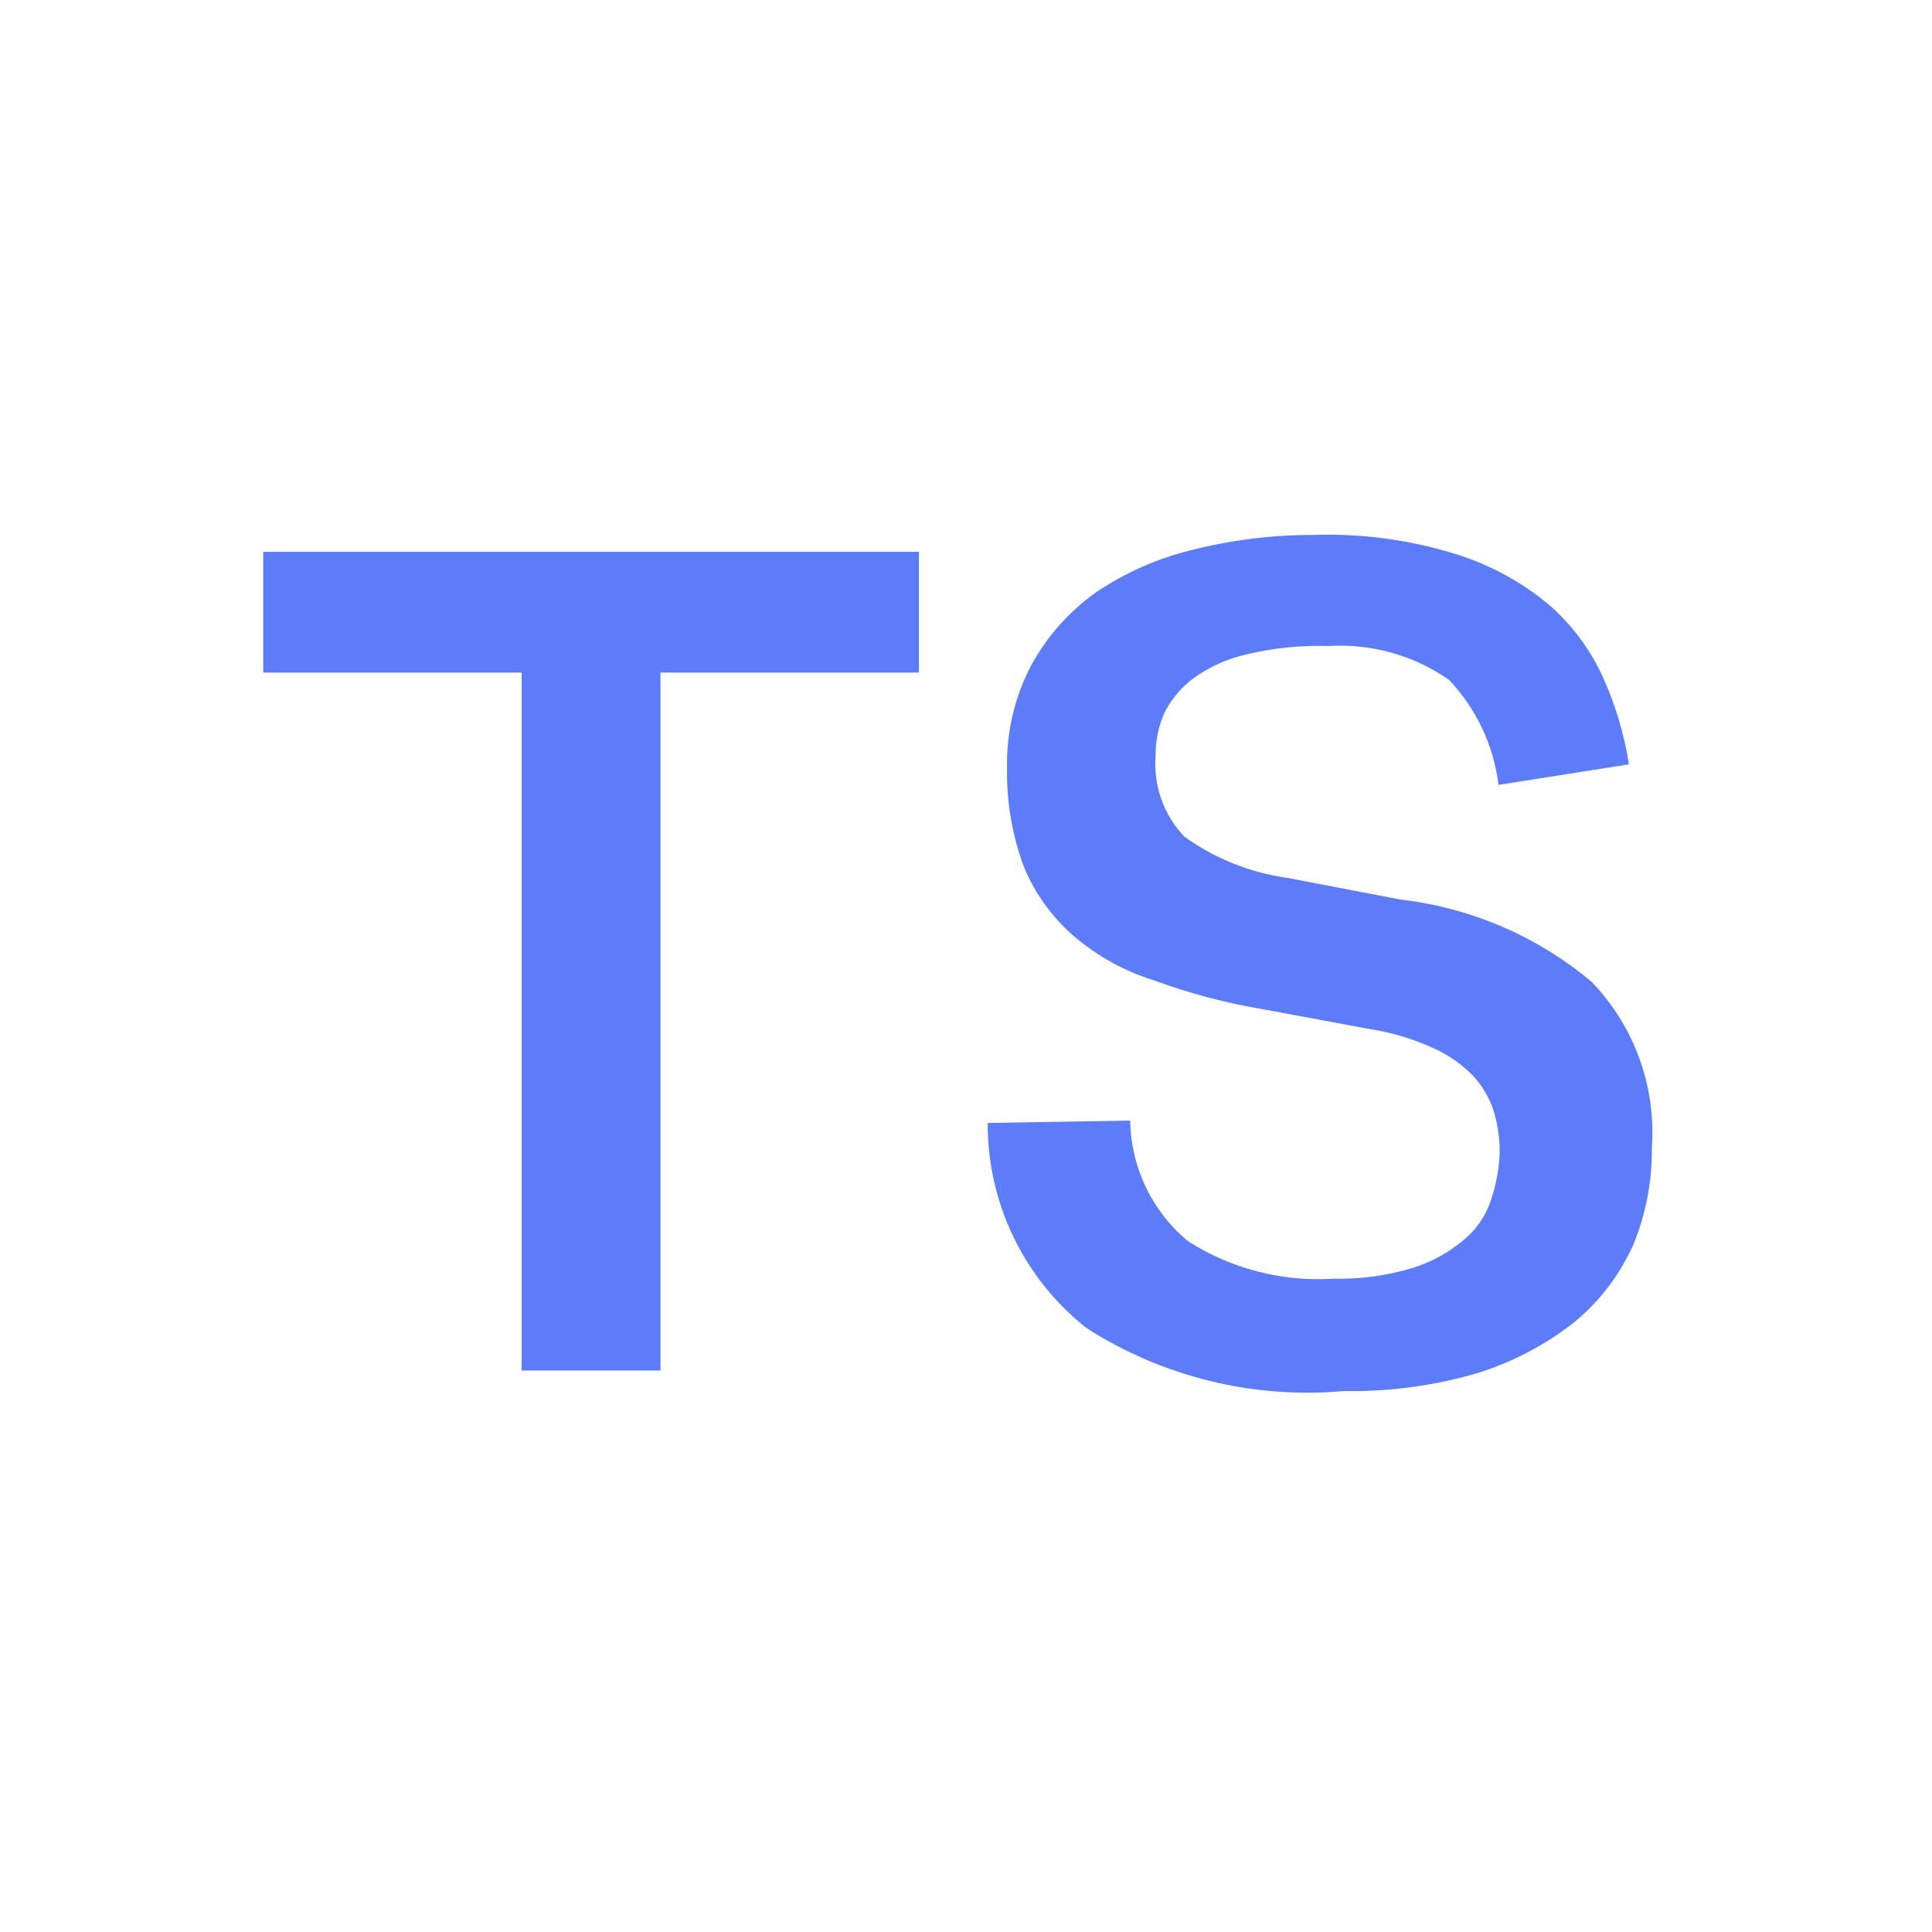
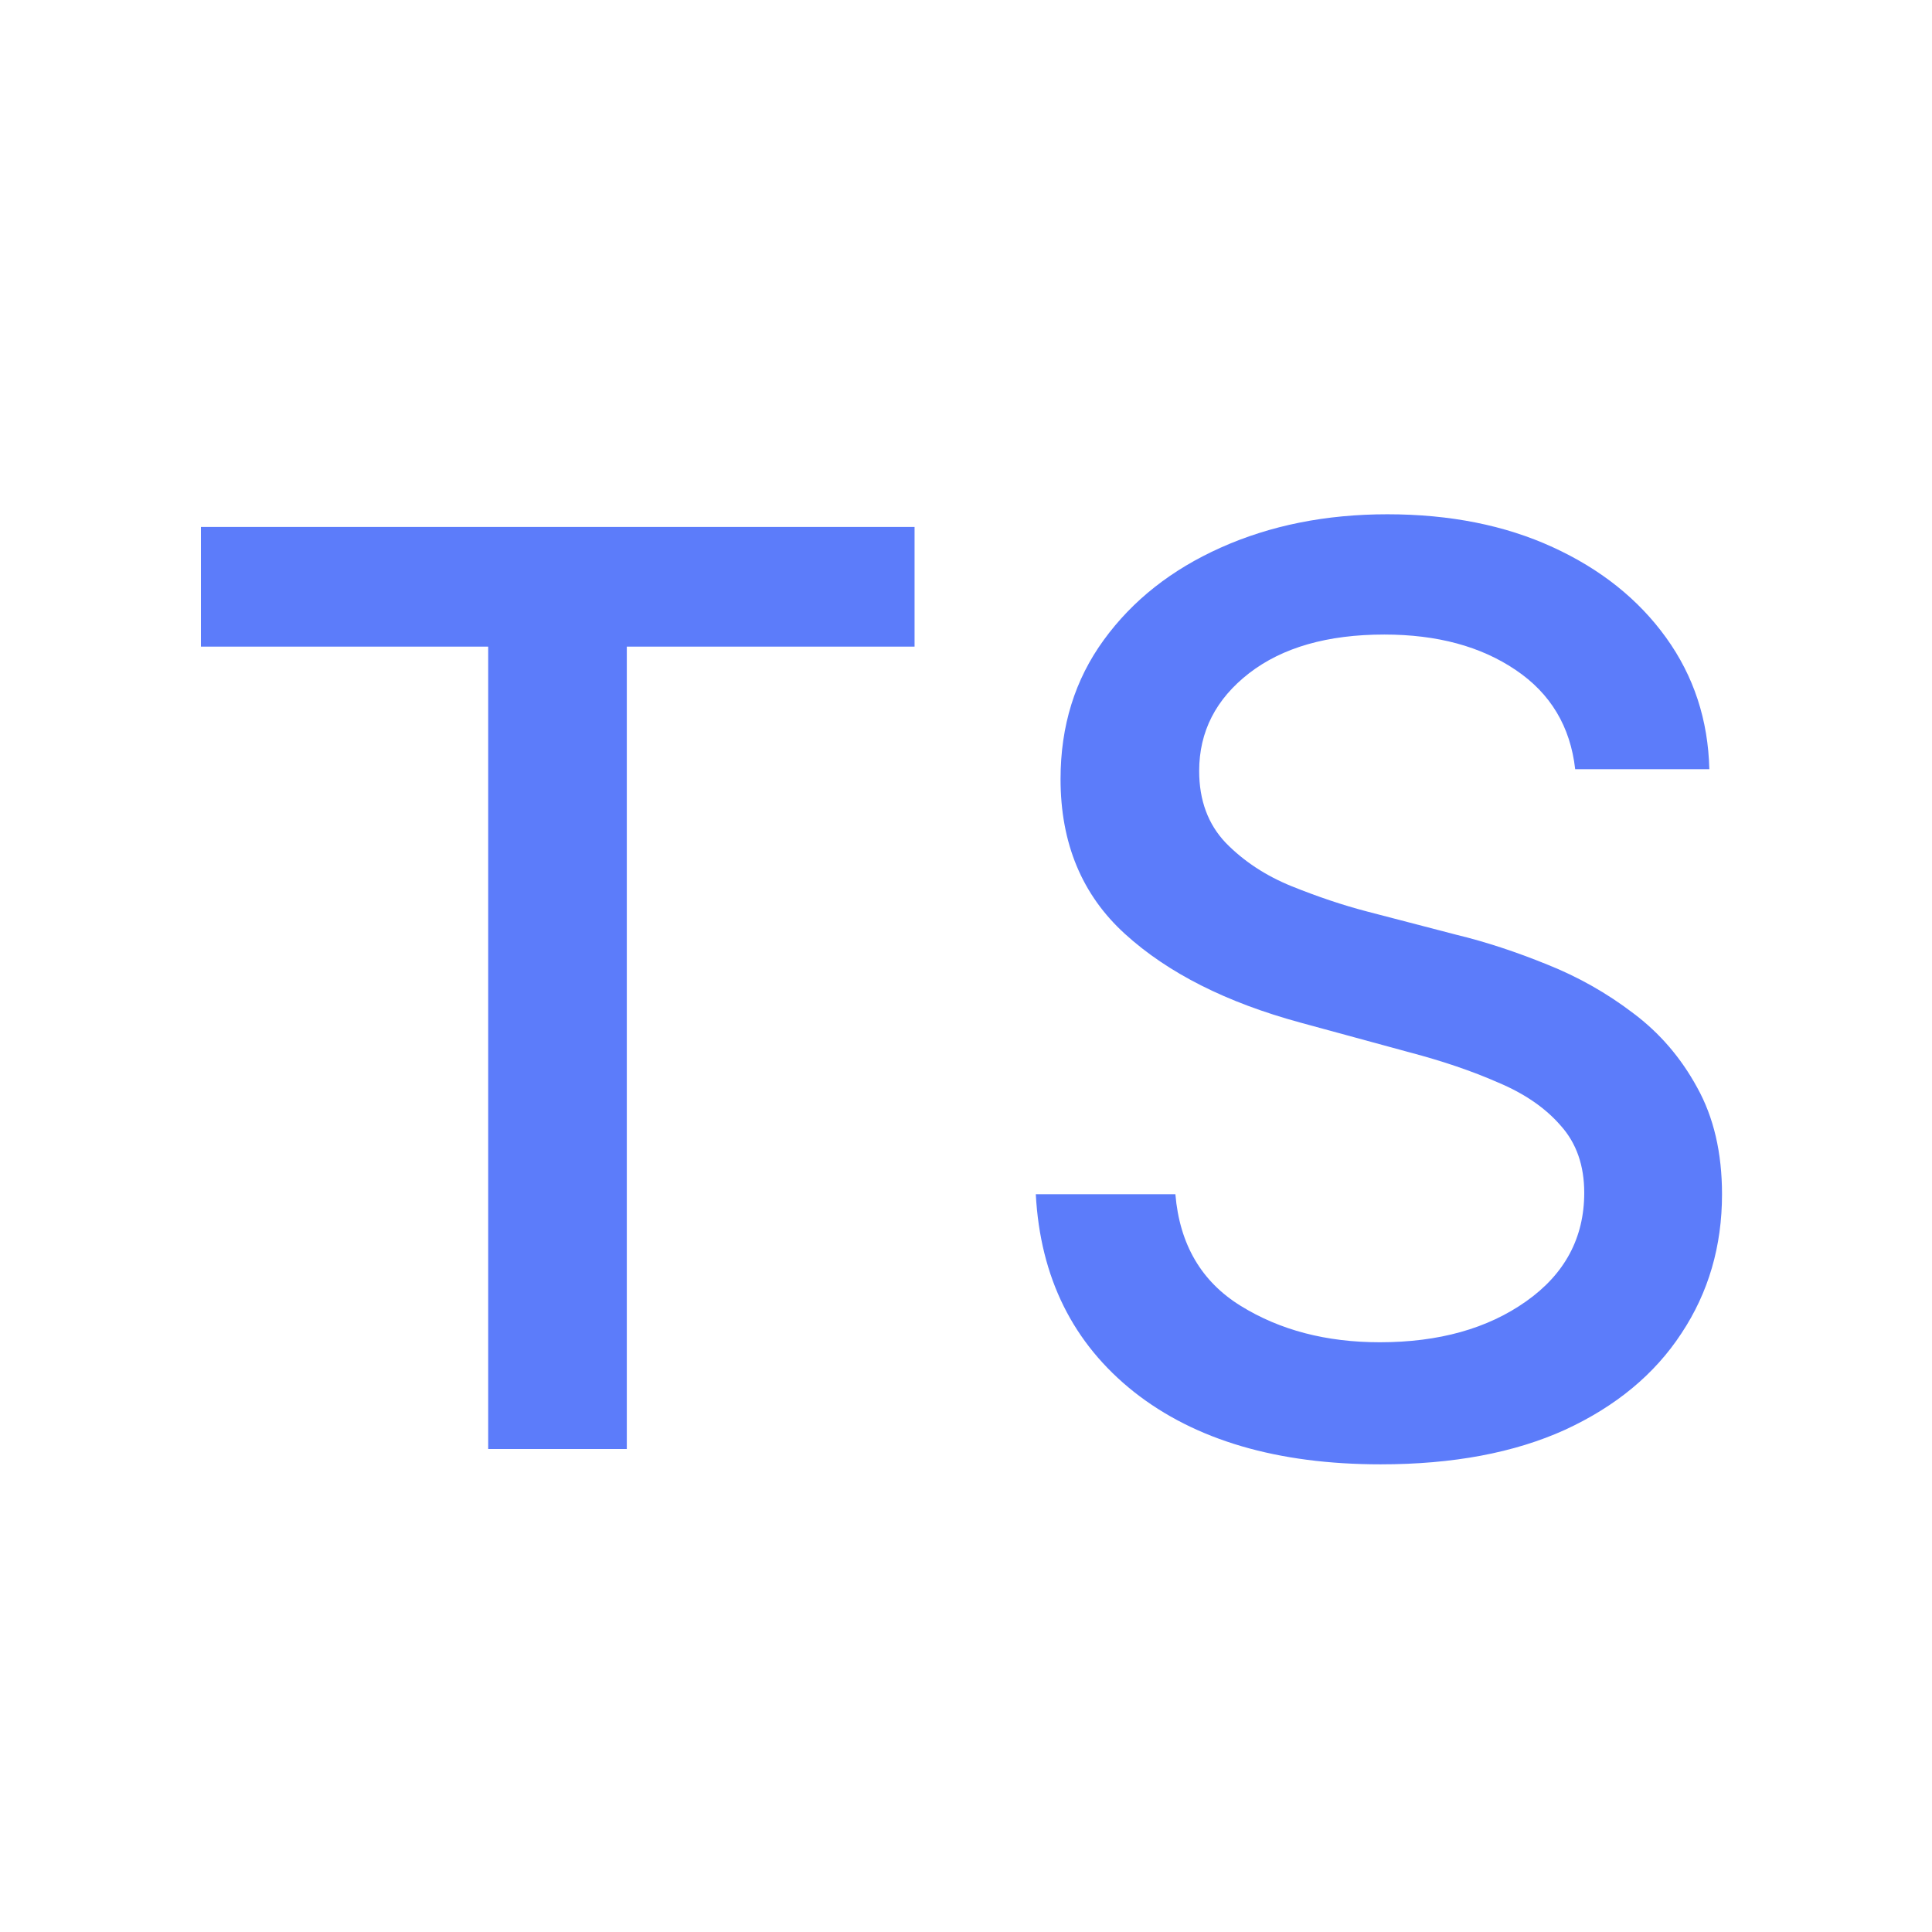
- <svg xmlns="http://www.w3.org/2000/svg" viewBox="0 0 16 16">
-   <defs>
-     <style>.a{fill:#5c7cfa;}</style>
-   </defs>
-   <path class="a" d="M4.32,5.57H2.18v-1H7.61v1H5.47v5.78H4.32Z" />
-   <path class="a" d="M9.36,9.28a1.32,1.32,0,0,0,.48,1,2,2,0,0,0,1.2.31,2.1,2.1,0,0,0,.66-.09,1.2,1.2,0,0,0,.42-.23.71.71,0,0,0,.23-.34,1.35,1.35,0,0,0,.07-.41,1.19,1.19,0,0,0-.05-.32.79.79,0,0,0-.17-.29,1.07,1.07,0,0,0-.33-.23,2,2,0,0,0-.54-.16l-.86-.16a5,5,0,0,1-.91-.24,1.88,1.88,0,0,1-.67-.37,1.54,1.54,0,0,1-.41-.57,2.23,2.23,0,0,1-.14-.82,1.75,1.75,0,0,1,.2-.85,1.8,1.8,0,0,1,.53-.6,2.46,2.46,0,0,1,.82-.36,4.08,4.08,0,0,1,1-.12,3.55,3.55,0,0,1,1.17.16,2.24,2.24,0,0,1,.77.42,1.76,1.76,0,0,1,.45.61,2.78,2.78,0,0,1,.21.71l-1.08.17A1.54,1.54,0,0,0,12,5.63a1.58,1.58,0,0,0-1-.28,2.58,2.58,0,0,0-.68.07,1.2,1.2,0,0,0-.44.2.81.81,0,0,0-.24.29.87.87,0,0,0-.07.35.87.87,0,0,0,.24.67,1.91,1.91,0,0,0,.85.34l.94.18a3,3,0,0,1,1.58.68,1.8,1.8,0,0,1,.5,1.38,2.06,2.06,0,0,1-.15.79,1.77,1.77,0,0,1-.48.64,2.49,2.49,0,0,1-.81.43,3.68,3.68,0,0,1-1.11.15A3.39,3.39,0,0,1,9,11a2.15,2.15,0,0,1-.82-1.7Z" />
+ <svg xmlns="http://www.w3.org/2000/svg" width="16" height="16" viewBox="0 0 16 16" fill="none">
+   <path d="M1.664 5.355V4.364H7.574V5.355H5.191V12H4.043V5.355H1.664ZM13.045 6.37C13.005 6.017 12.841 5.743 12.553 5.549C12.264 5.353 11.902 5.255 11.464 5.255C10.994 5.255 10.621 5.362 10.345 5.575C10.069 5.789 9.931 6.059 9.931 6.385C9.931 6.628 10.005 6.827 10.152 6.981C10.301 7.133 10.482 7.252 10.696 7.339C10.912 7.426 11.12 7.496 11.319 7.548L12.064 7.742C12.308 7.801 12.558 7.884 12.814 7.988C13.07 8.09 13.307 8.224 13.526 8.391C13.745 8.555 13.921 8.76 14.055 9.006C14.192 9.252 14.261 9.547 14.261 9.89C14.261 10.32 14.149 10.704 13.925 11.042C13.704 11.38 13.383 11.646 12.963 11.84C12.543 12.031 12.033 12.127 11.434 12.127C10.579 12.127 9.898 11.927 9.391 11.527C8.886 11.126 8.615 10.581 8.578 9.89H9.734C9.769 10.305 9.949 10.613 10.274 10.814C10.6 11.016 10.984 11.116 11.427 11.116C11.916 11.116 12.32 11.003 12.639 10.777C12.959 10.551 13.12 10.251 13.12 9.878C13.12 9.652 13.055 9.467 12.926 9.323C12.799 9.176 12.626 9.057 12.407 8.965C12.191 8.87 11.946 8.787 11.673 8.715L10.77 8.469C10.156 8.302 9.672 8.058 9.316 7.734C8.961 7.411 8.783 6.984 8.783 6.452C8.783 6.012 8.902 5.628 9.141 5.3C9.38 4.971 9.703 4.717 10.11 4.535C10.521 4.351 10.98 4.259 11.49 4.259C12.007 4.259 12.463 4.35 12.858 4.531C13.256 4.713 13.569 4.963 13.798 5.281C14.027 5.599 14.146 5.962 14.156 6.37H13.045Z" fill="#5C7CFA" />
</svg>
